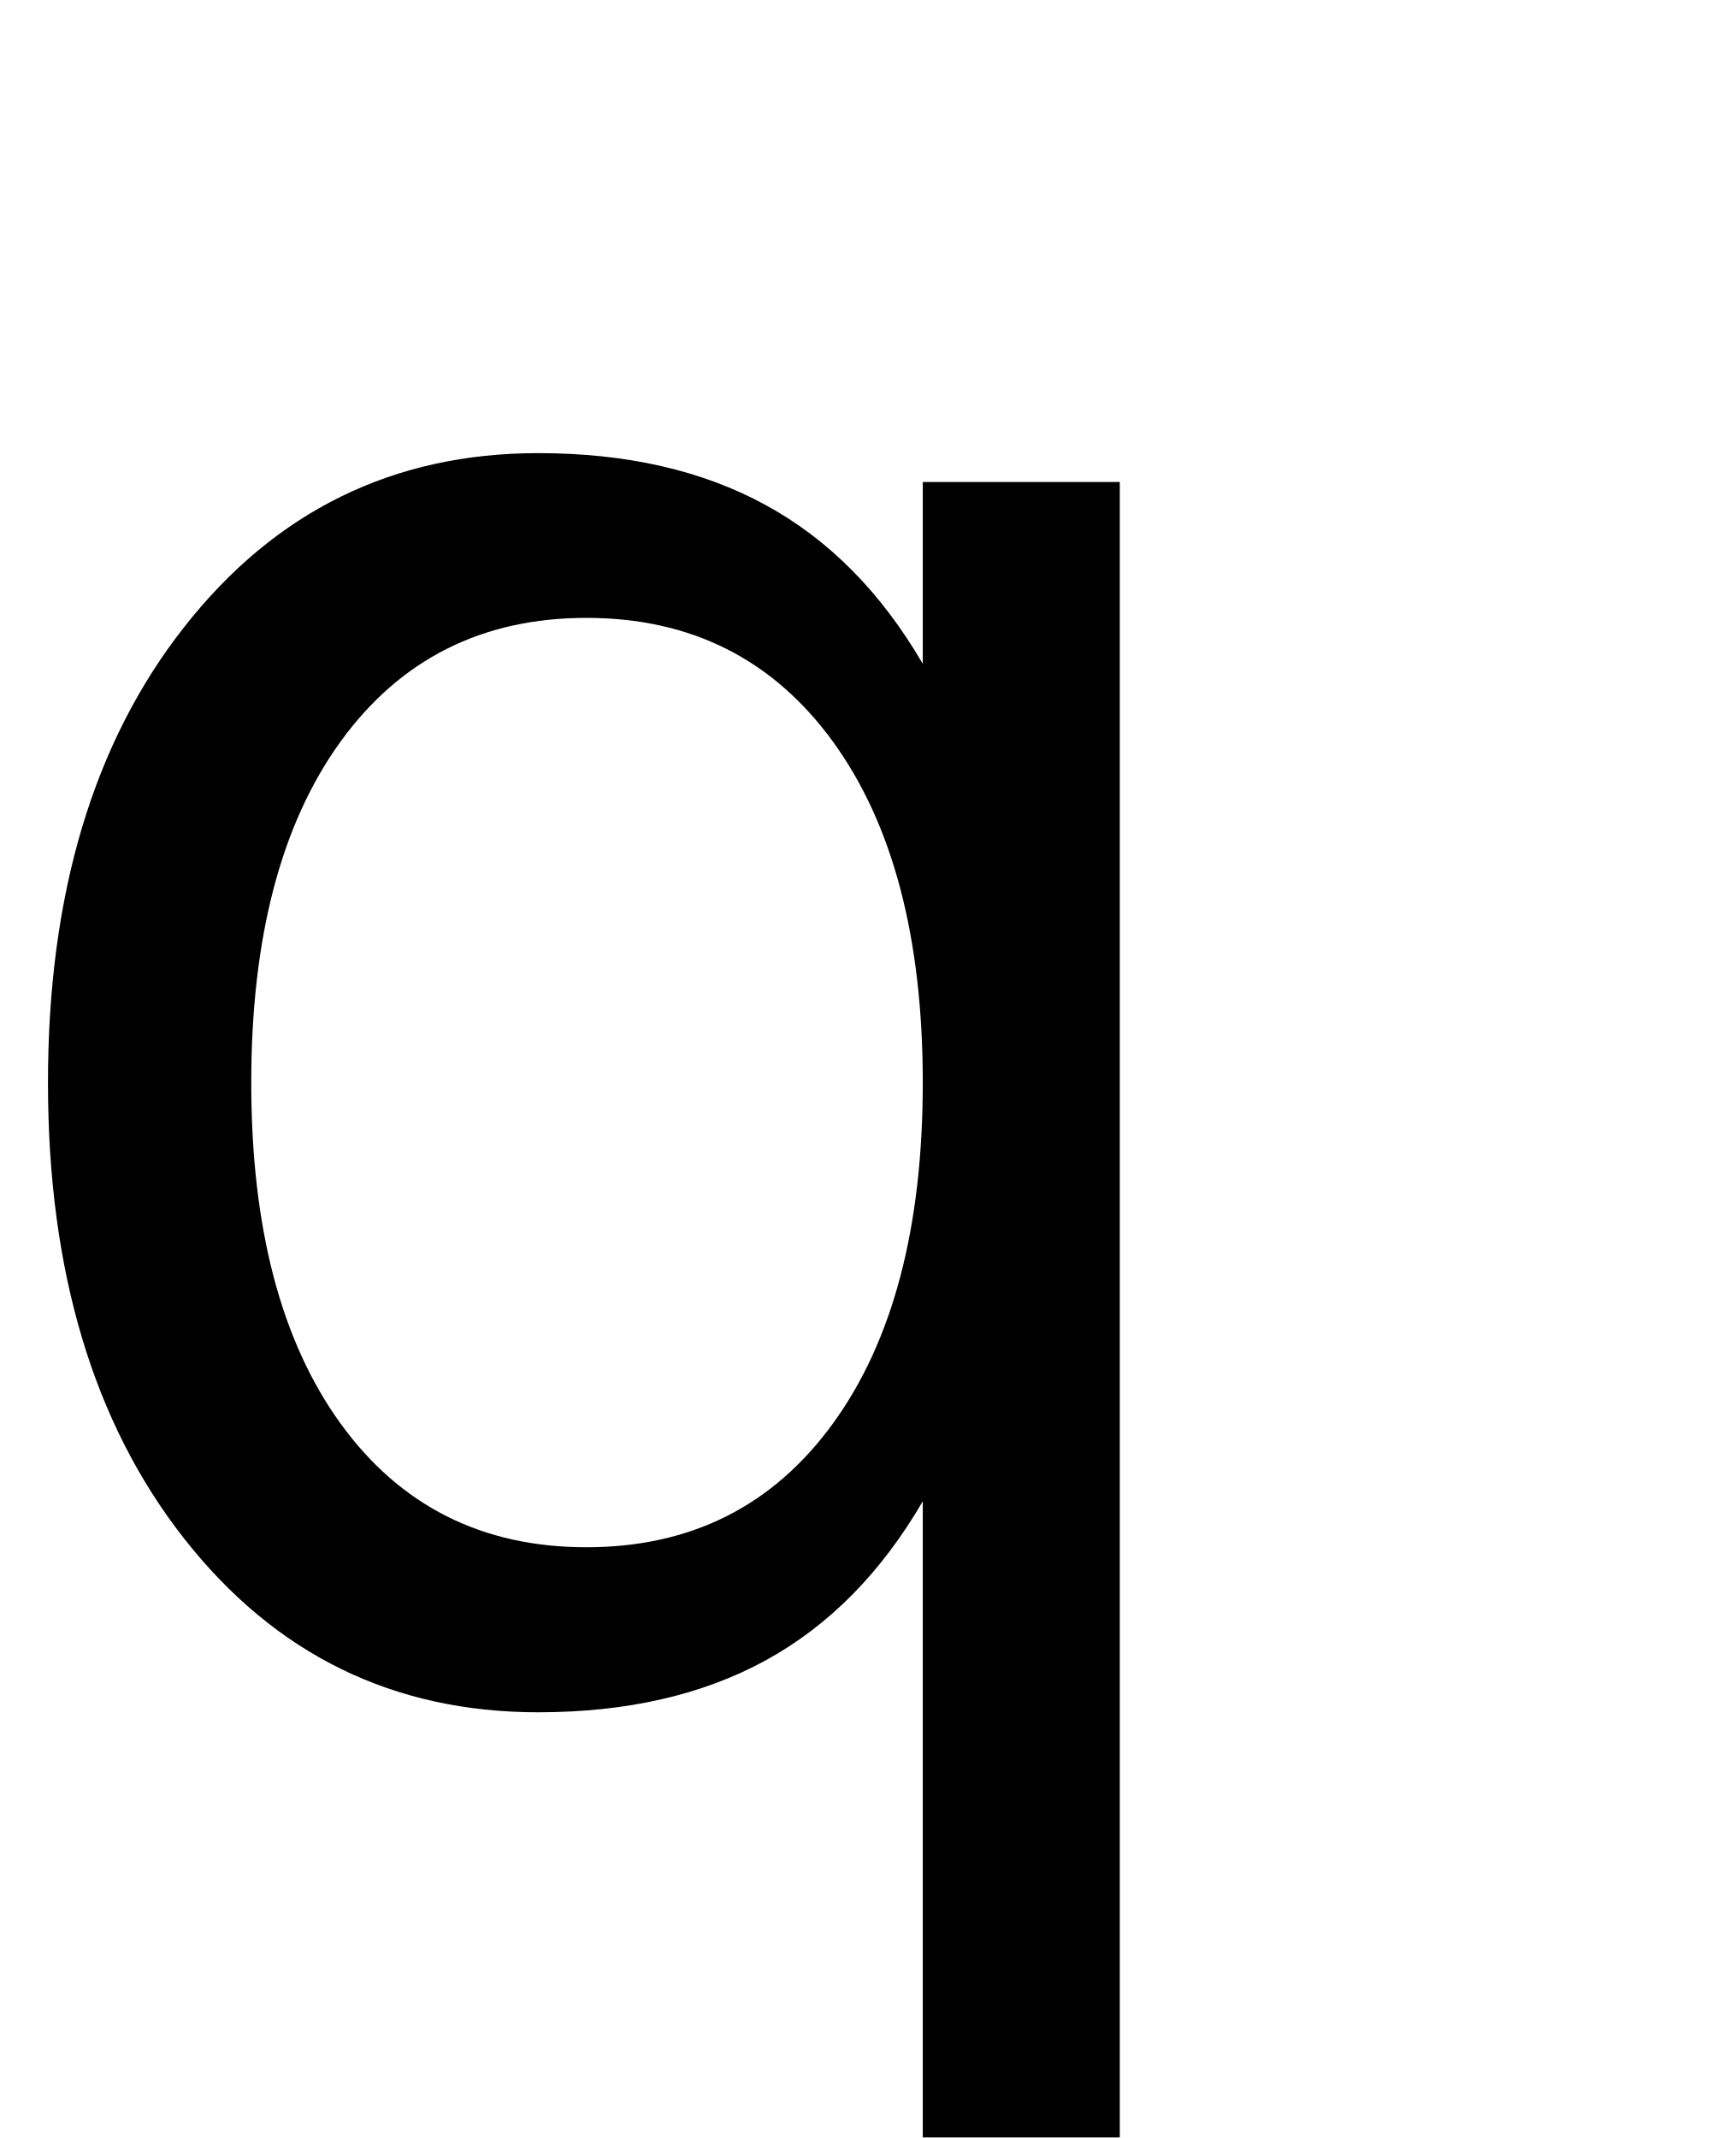
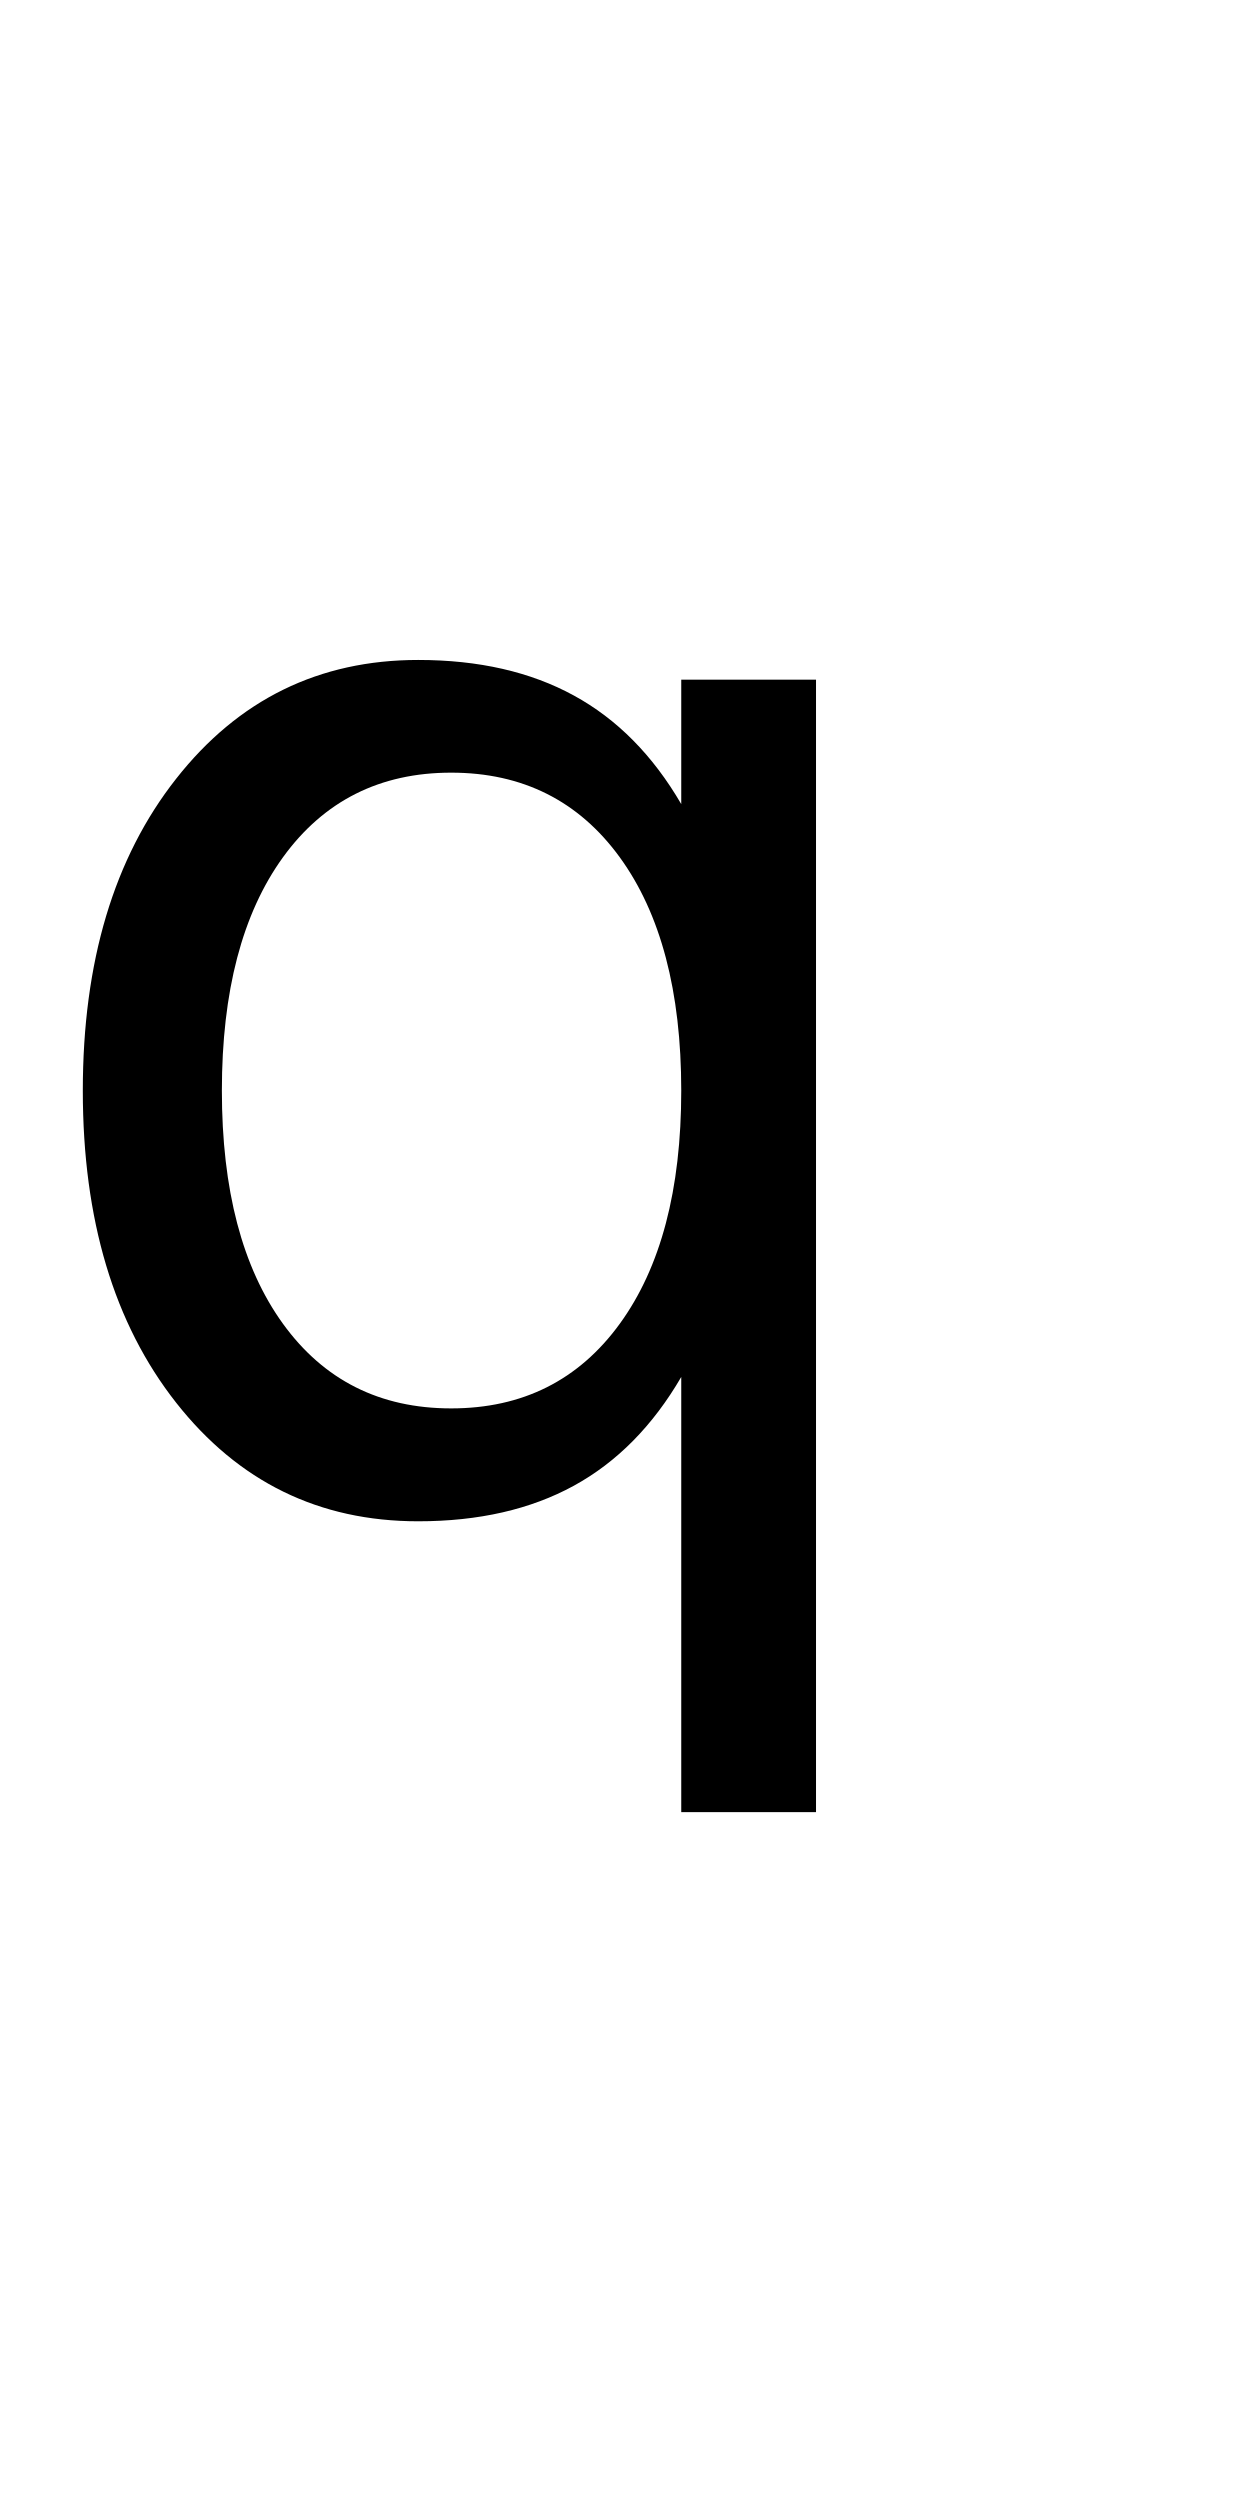
- <svg xmlns="http://www.w3.org/2000/svg" version="1.0" width="95" height="117">
-   <text x="-4" y="92" style="font-size:120px;font-family:'DejaVu Sans', 'Bitstream Vera Sans'" xml:space="preserve">
-     <tspan x="-4" y="92">q</tspan>
+ <svg xmlns="http://www.w3.org/2000/svg" version="1.0" width="100" height="200">
+   <text style="font-size:120px;font-family:'DejaVu Sans', 'Bitstream Vera Sans'" xml:space="preserve">
+     <tspan x="0" y="120">q</tspan>
  </text>
</svg>
